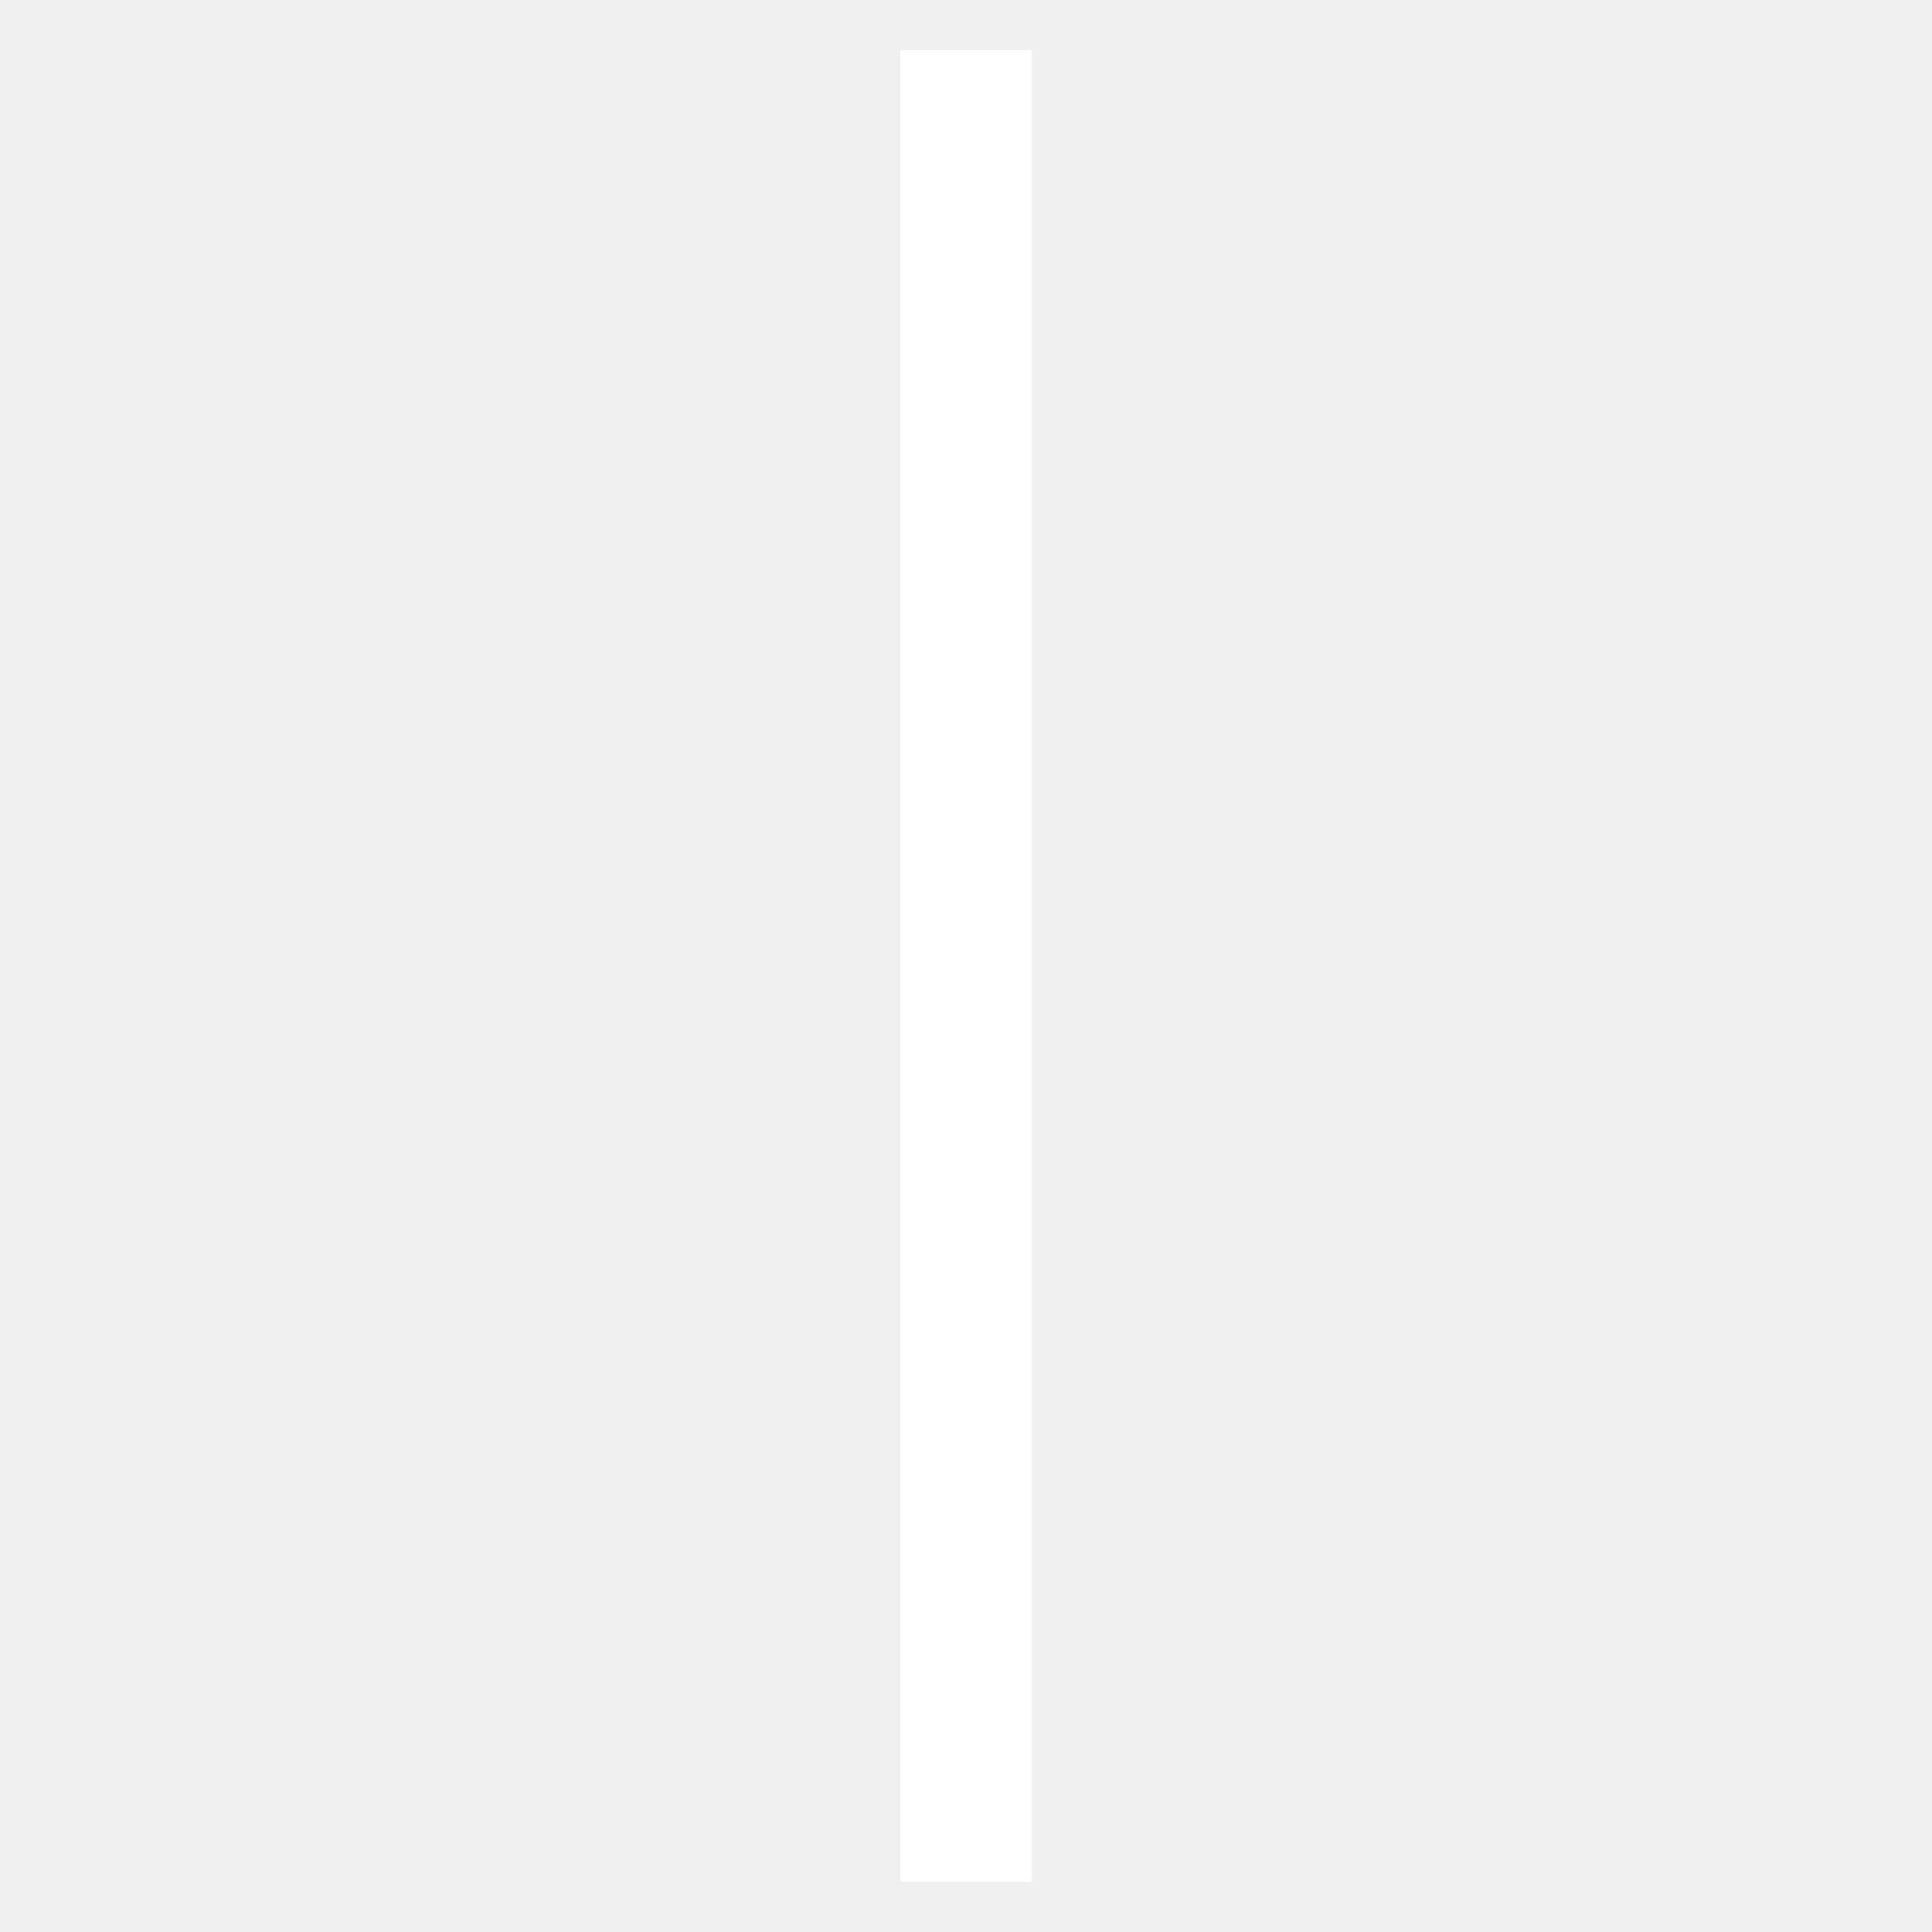
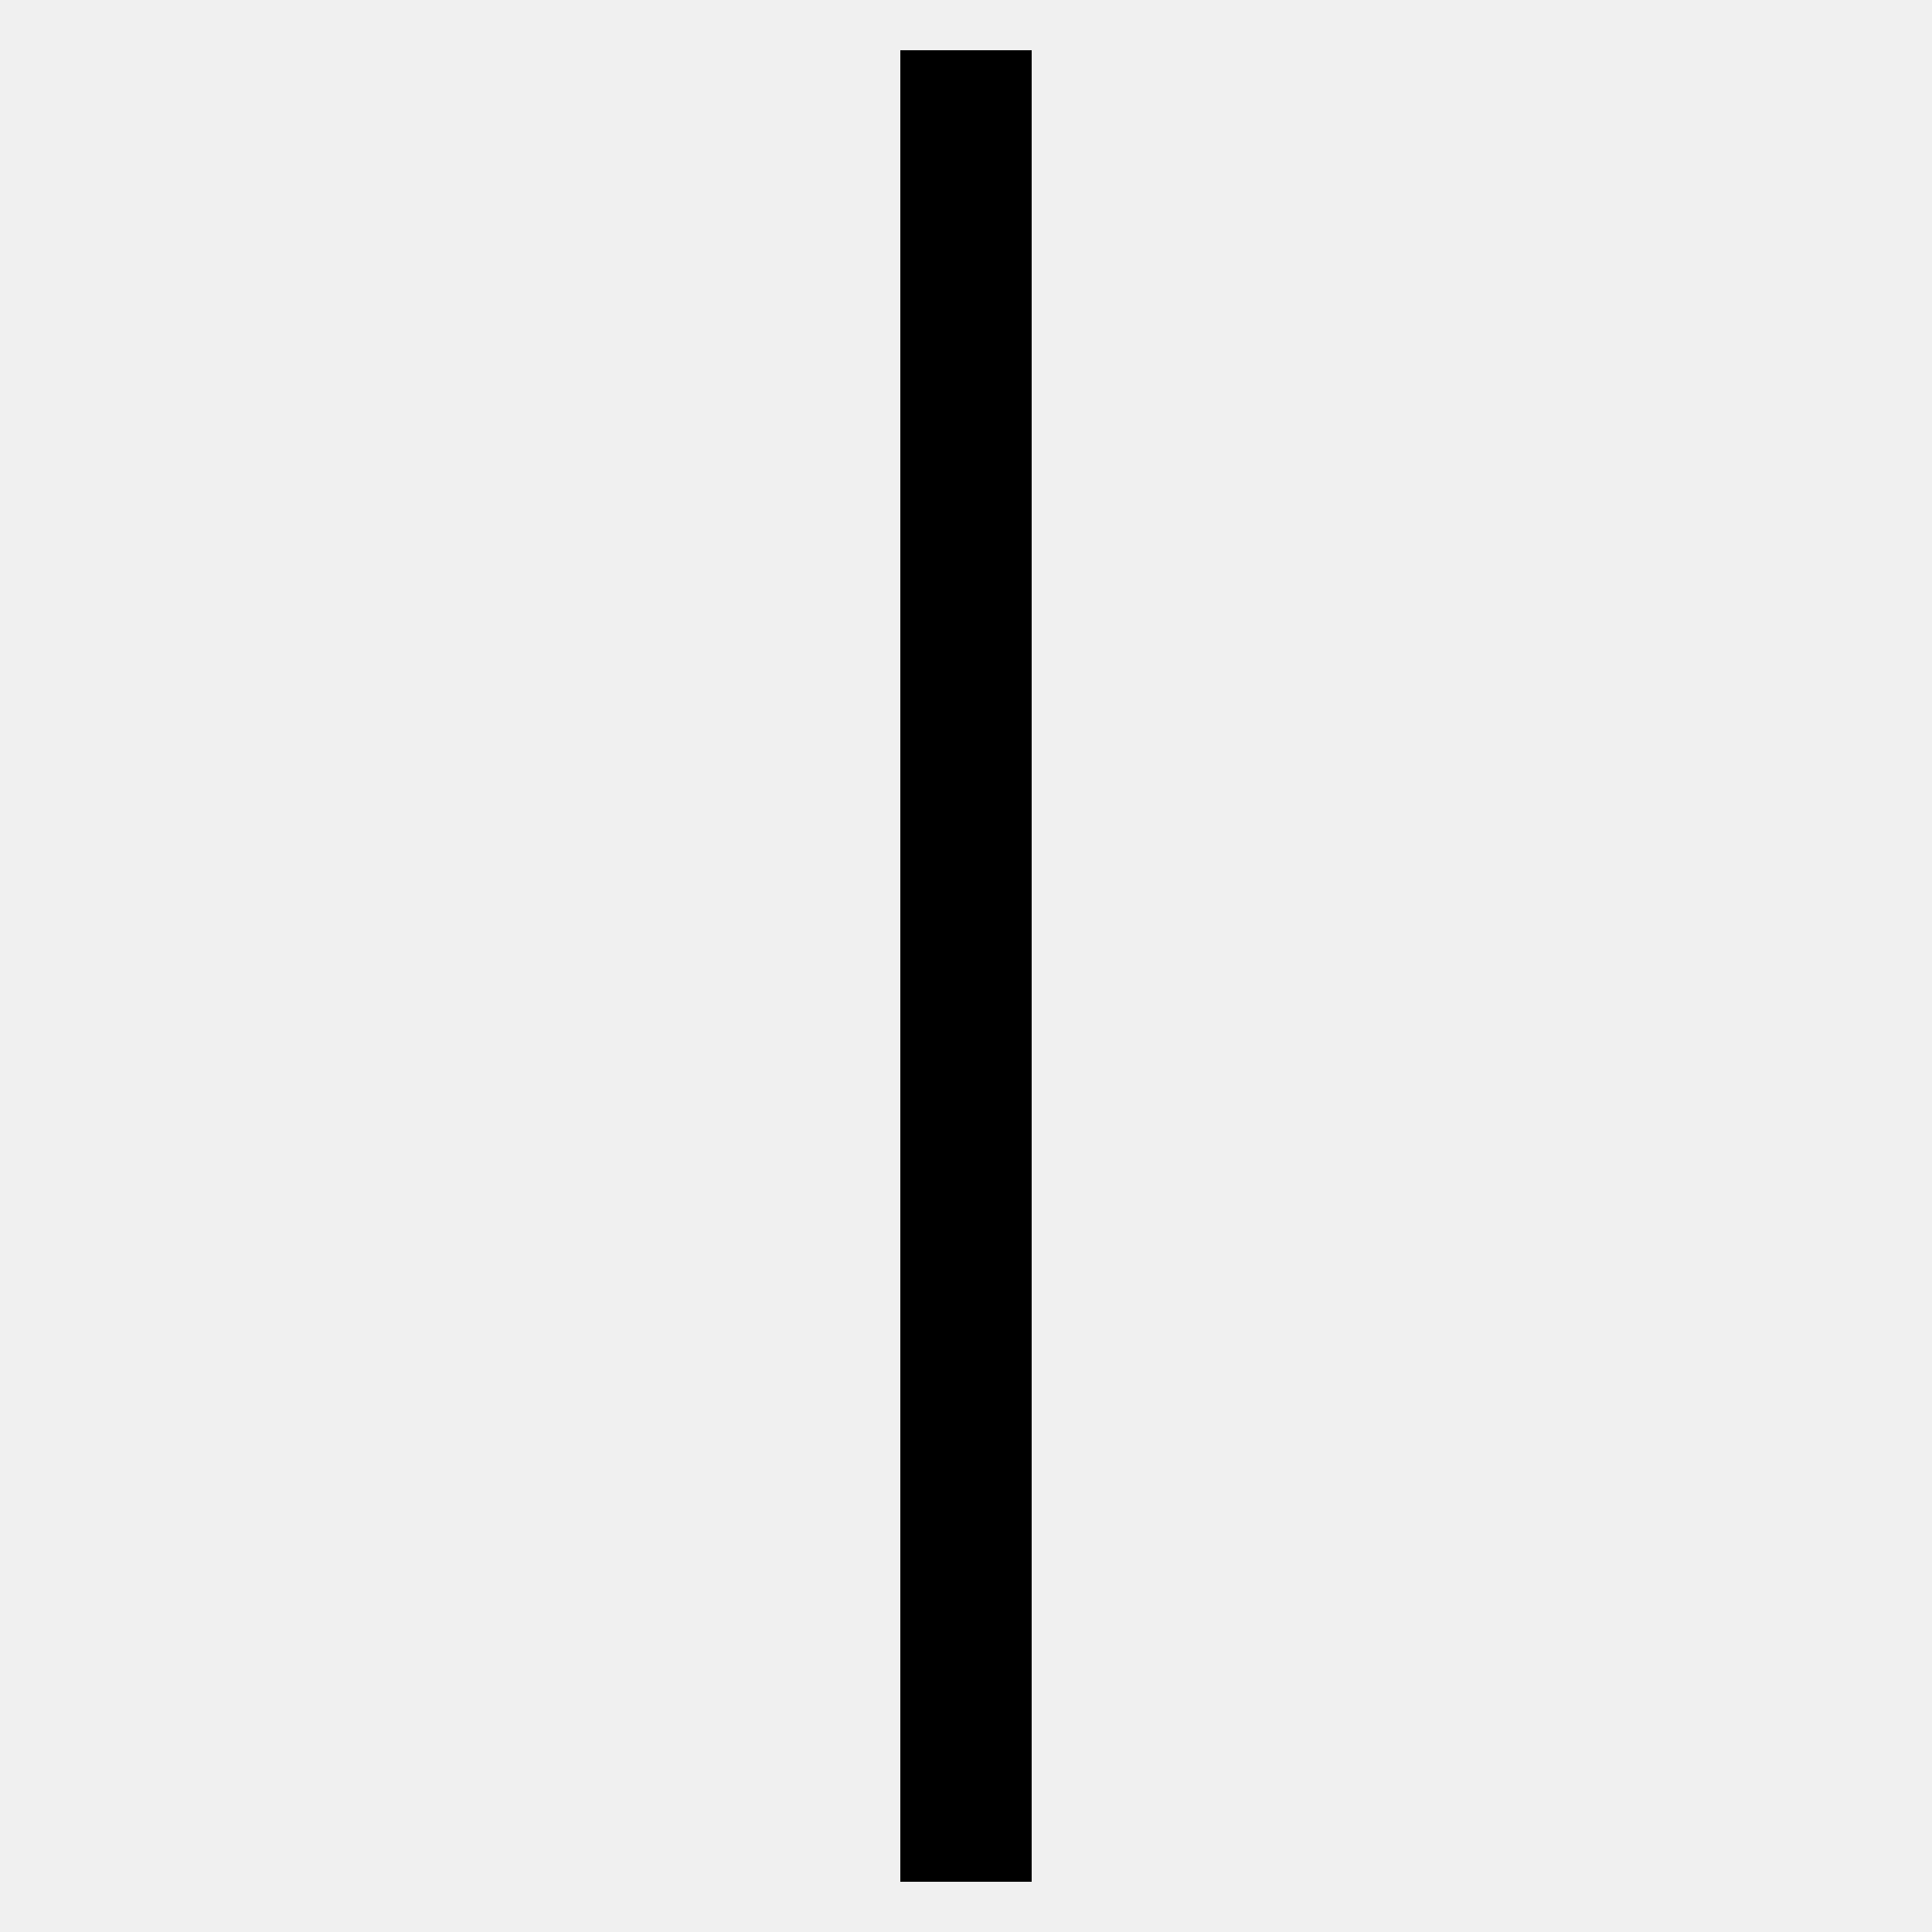
<svg xmlns="http://www.w3.org/2000/svg" viewBox="0 0 1000 1000">
  <defs>
-     <style>.a{fill:none;stroke:#fff;stroke-linecap:square;stroke-miterlimit:2;stroke-width:68px;}</style>
+     <style>.a{fill:none;stroke:#000;stroke-linecap:square;stroke-miterlimit:2;stroke-width:68px;}</style>
  </defs>
  <line class="a" x1="500" y1="60" x2="500" y2="940" />
</svg>
